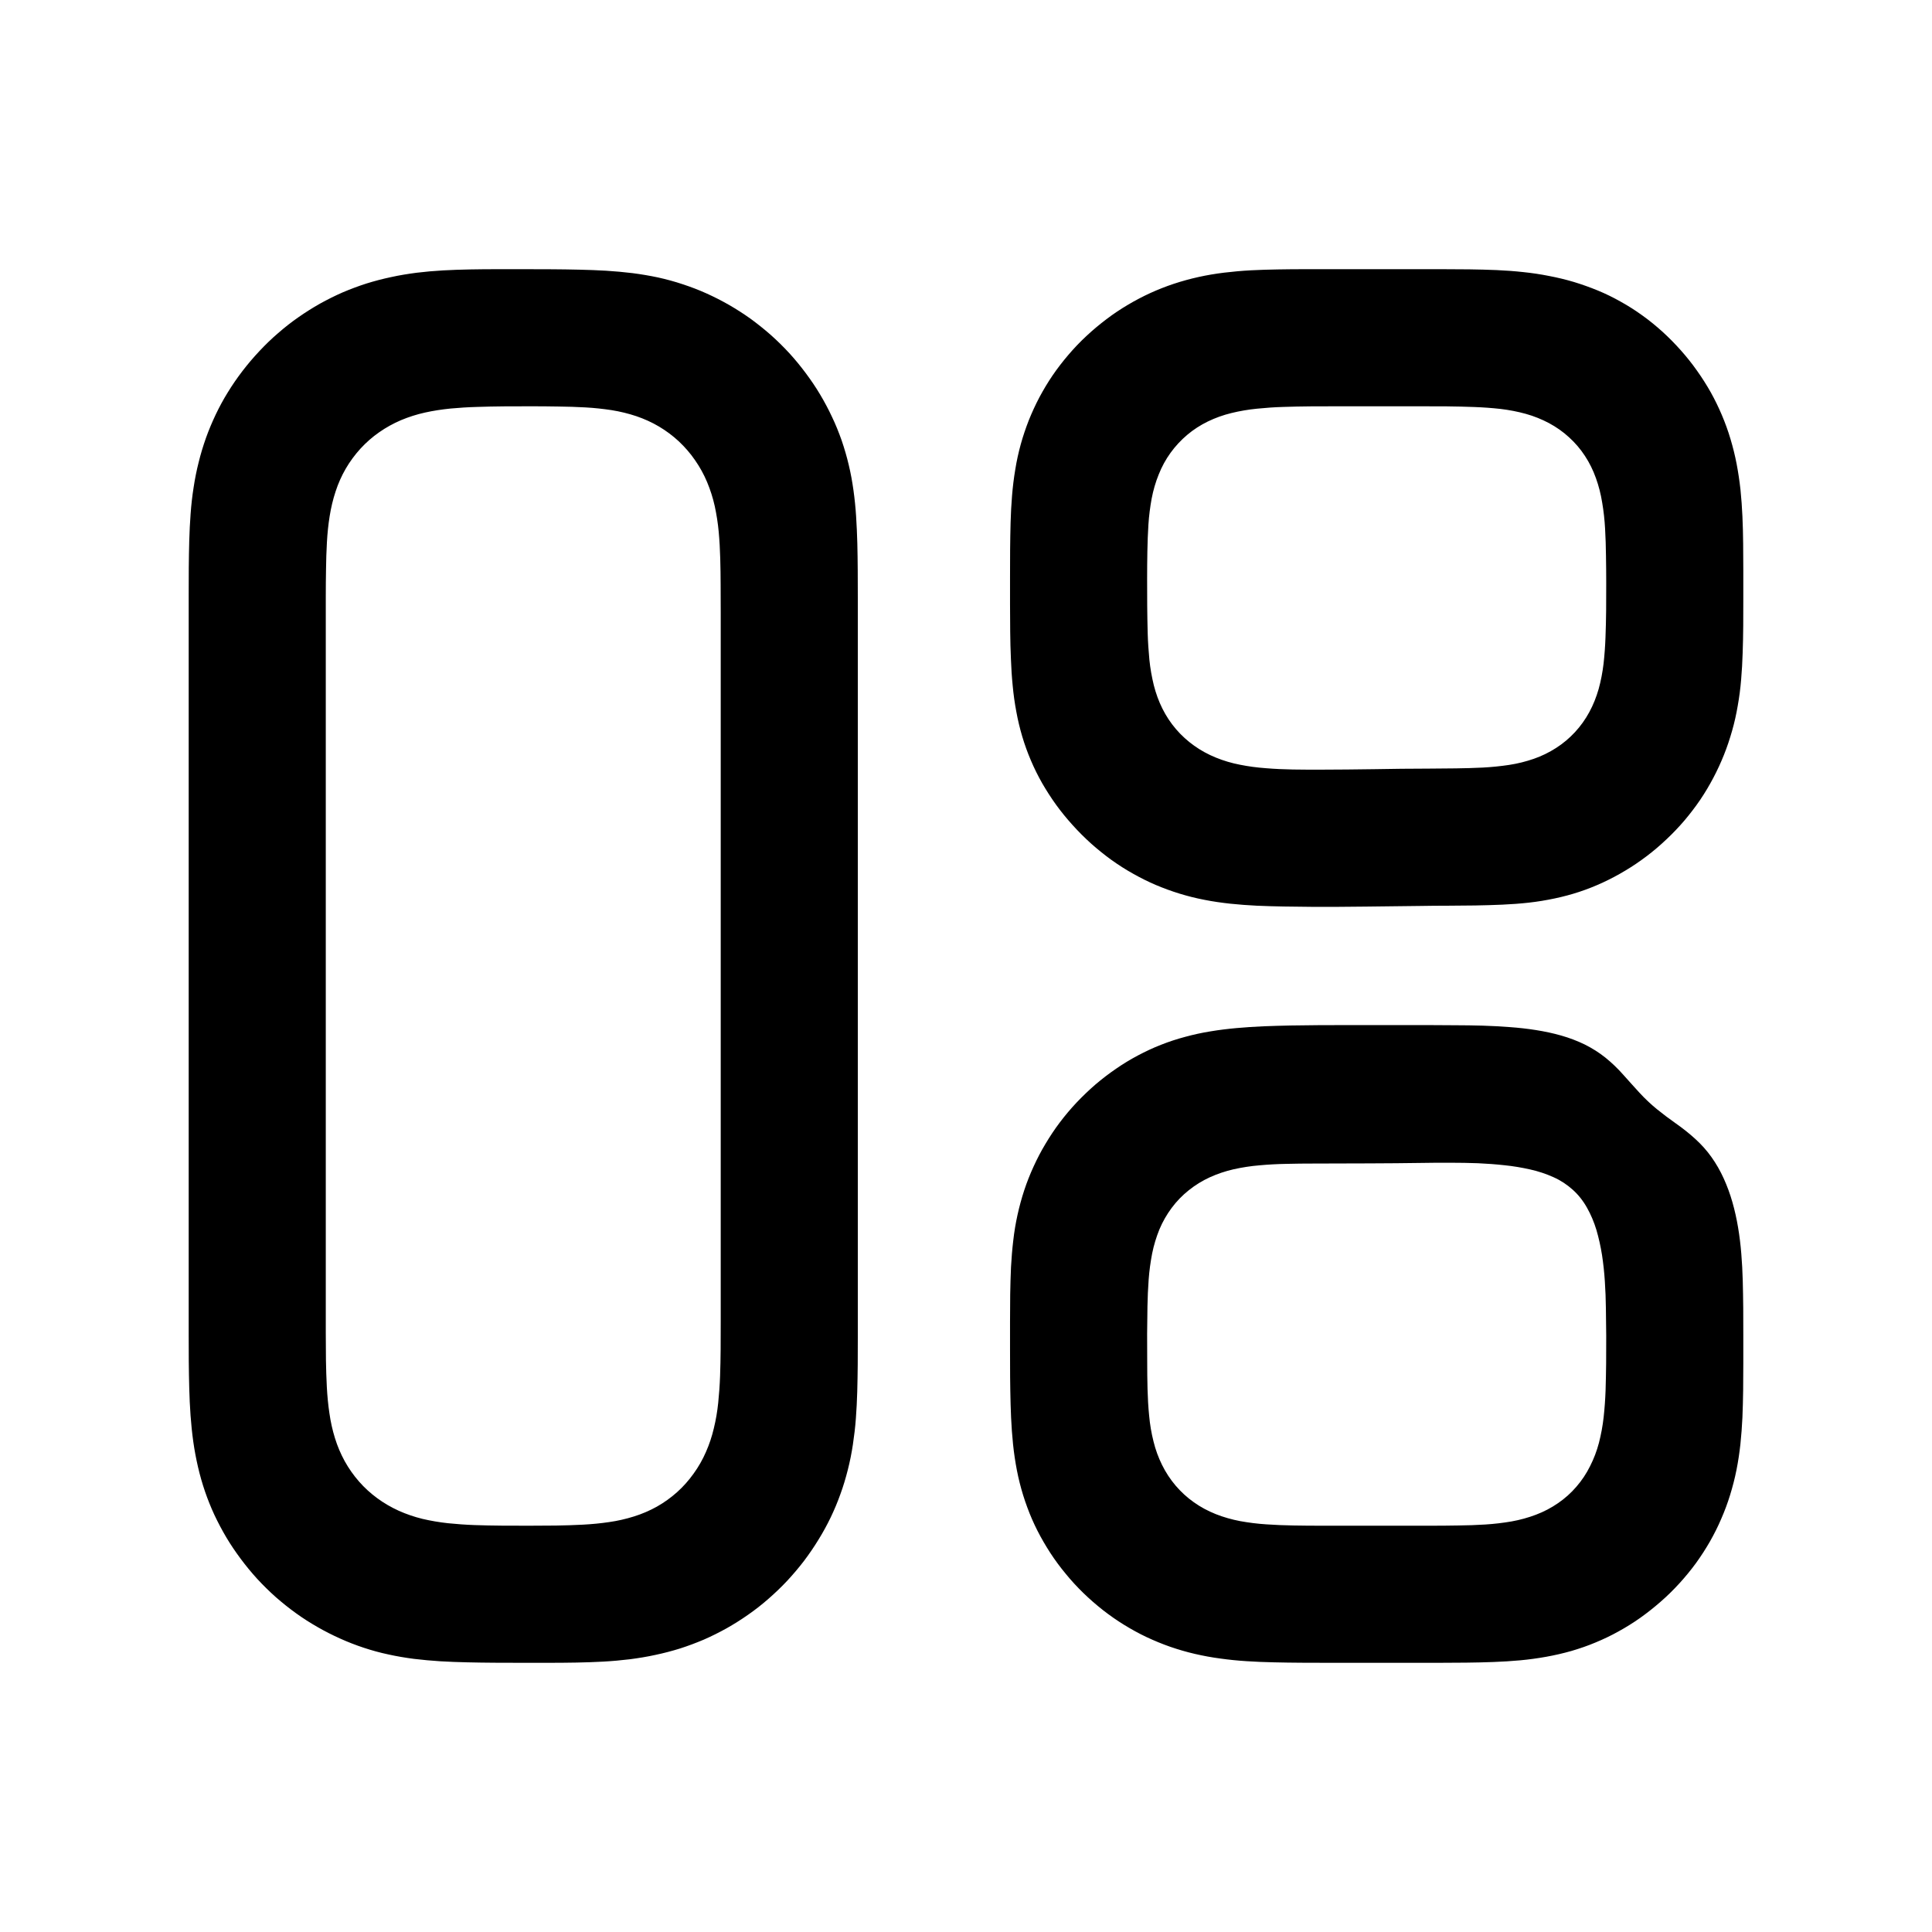
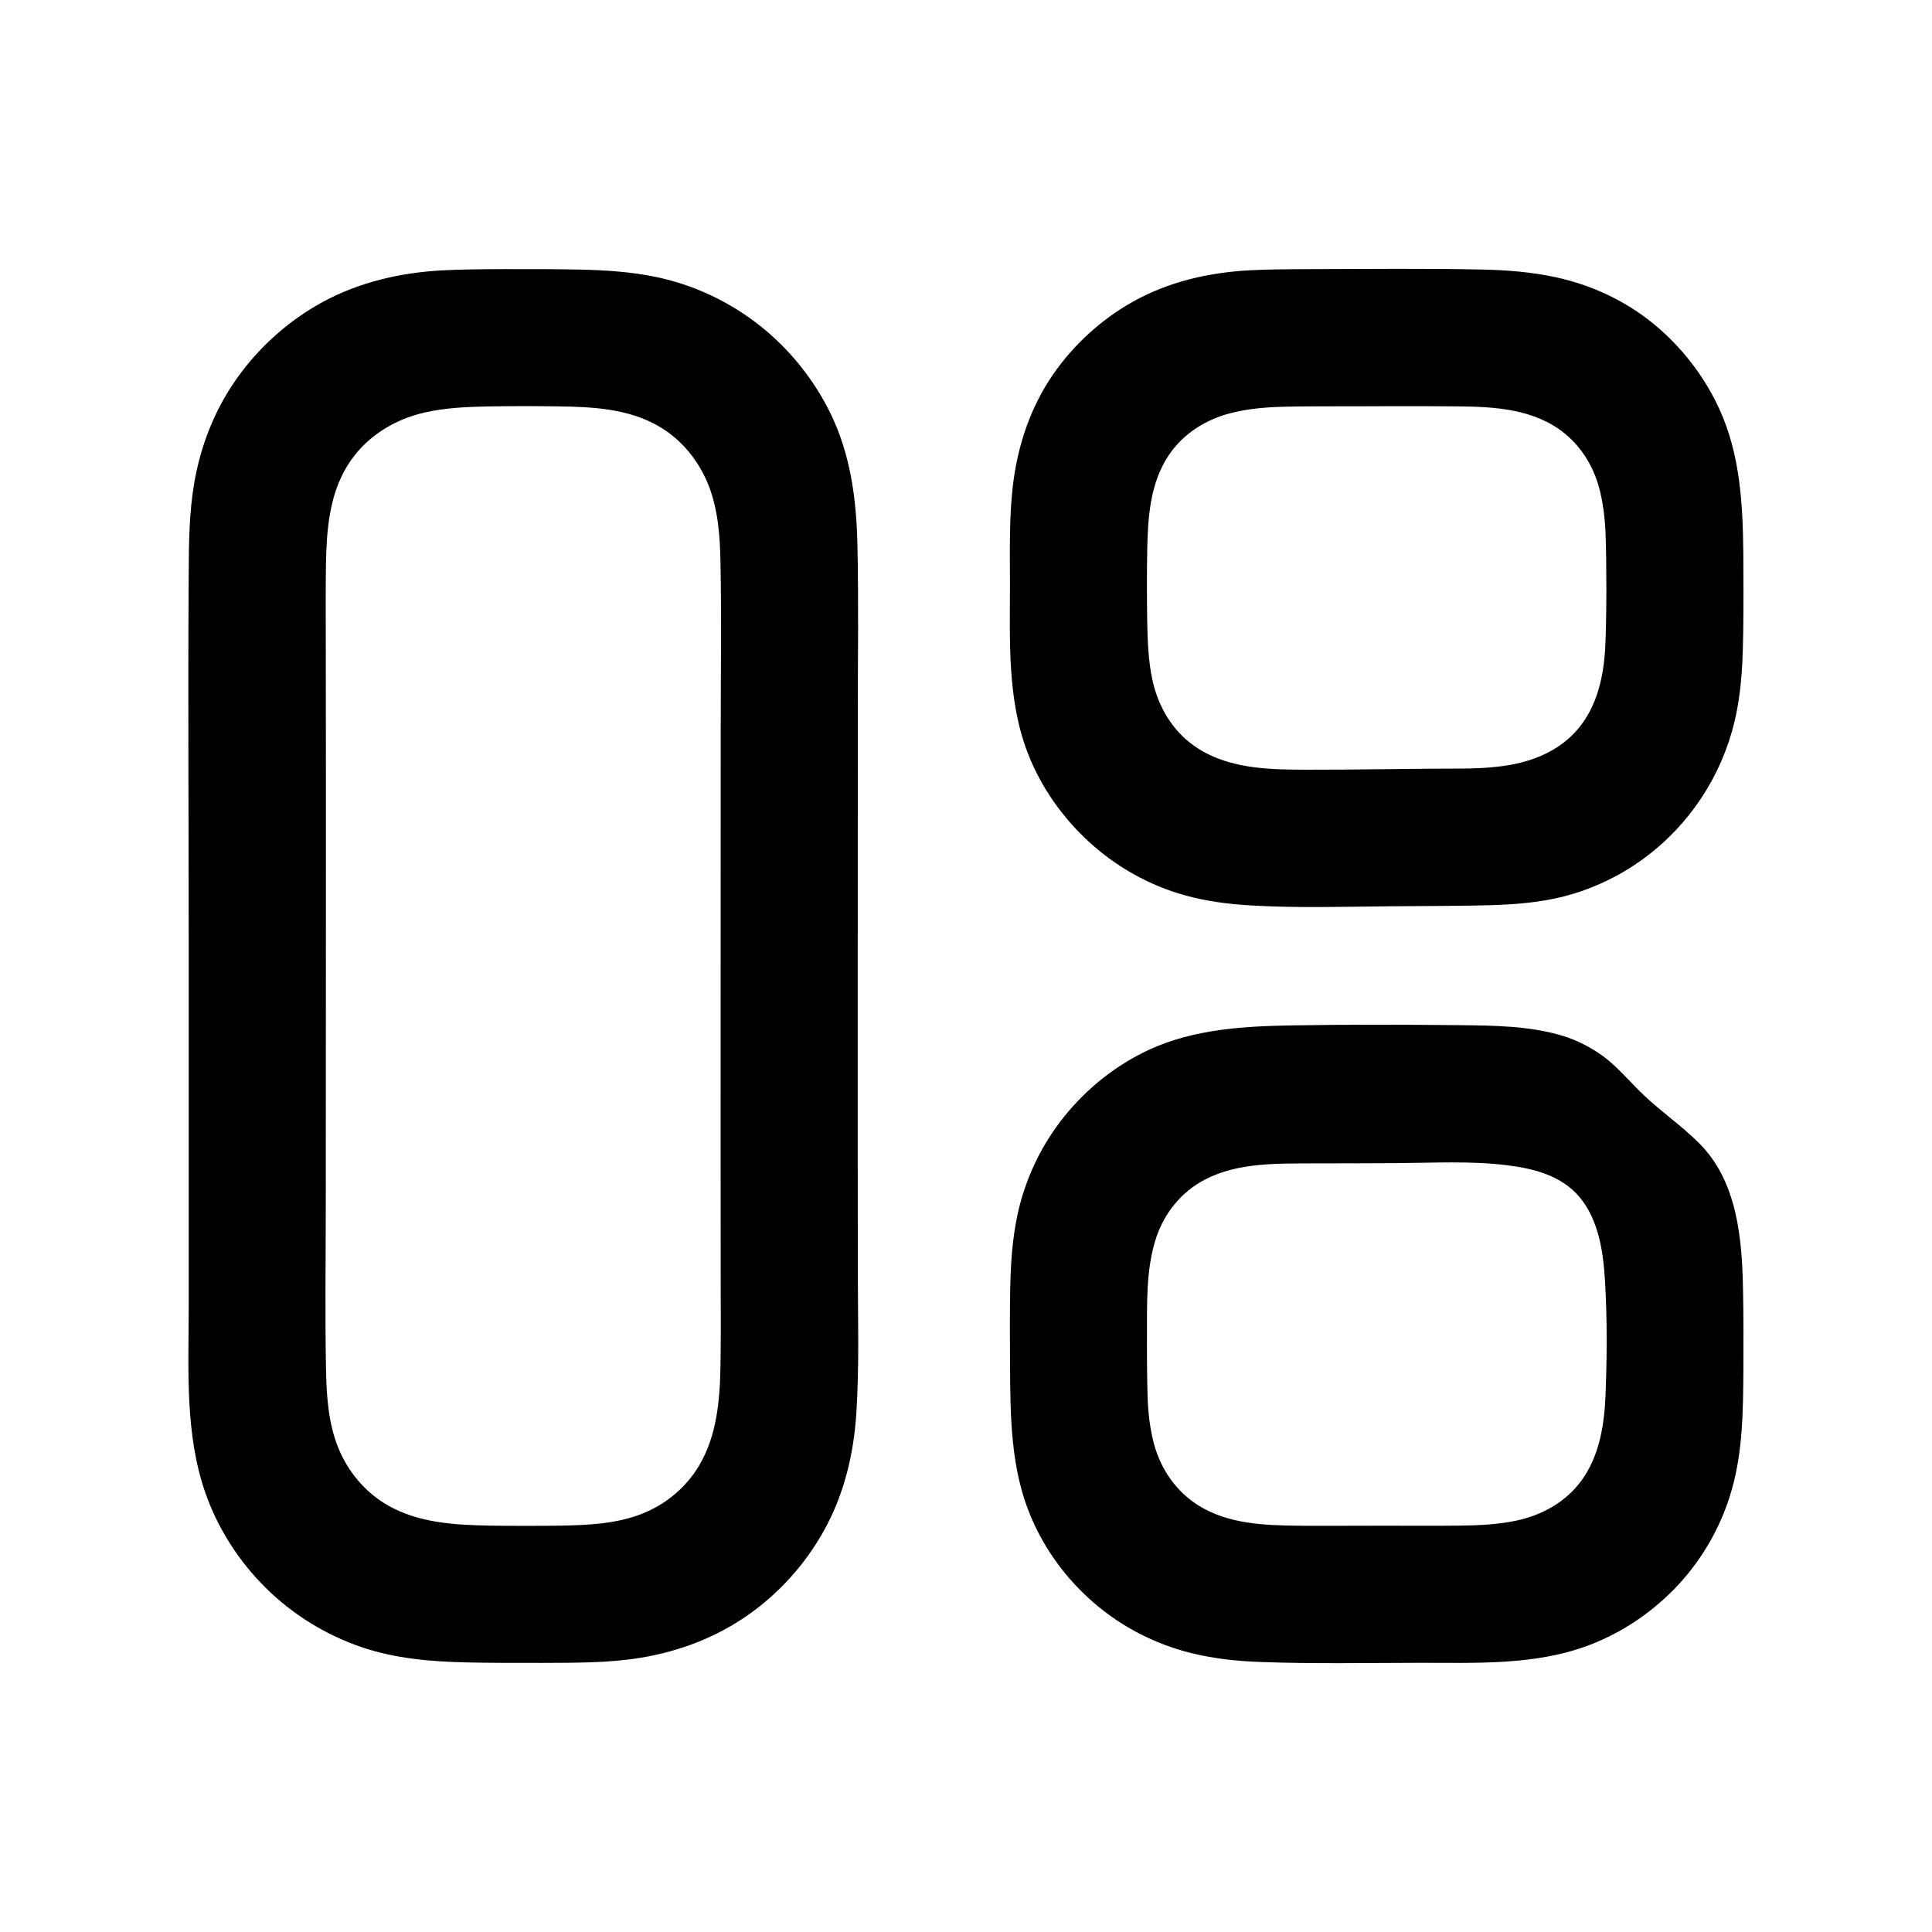
<svg xmlns="http://www.w3.org/2000/svg" width="24" height="24" viewBox="0 0 24 24" fill="none">
-   <path fill="currentColor" fill-rule="evenodd" d="M16.032 12.739C15.919 12.741 15.807 12.745 15.695 12.749C15.583 12.754 15.472 12.761 15.362 12.771C15.252 12.781 15.144 12.794 15.037 12.812C14.930 12.829 14.826 12.852 14.723 12.880C14.621 12.907 14.520 12.940 14.422 12.979C14.324 13.017 14.229 13.062 14.136 13.111C14.042 13.161 13.951 13.216 13.863 13.277C13.775 13.337 13.689 13.403 13.607 13.473C13.525 13.544 13.447 13.619 13.372 13.698C13.298 13.777 13.229 13.859 13.164 13.945C13.100 14.030 13.041 14.119 12.987 14.210C12.932 14.301 12.884 14.394 12.840 14.490C12.796 14.586 12.757 14.684 12.724 14.784C12.691 14.884 12.663 14.987 12.640 15.091C12.617 15.196 12.599 15.302 12.587 15.411C12.574 15.519 12.565 15.630 12.559 15.741C12.554 15.853 12.551 15.966 12.549 16.079C12.548 16.192 12.547 16.306 12.547 16.420C12.547 16.534 12.547 16.648 12.547 16.762C12.547 16.876 12.547 16.989 12.548 17.103C12.549 17.217 12.551 17.330 12.554 17.443C12.557 17.555 12.562 17.667 12.570 17.778C12.578 17.888 12.589 17.997 12.605 18.105C12.621 18.212 12.641 18.318 12.667 18.421C12.693 18.524 12.724 18.625 12.761 18.724C12.797 18.823 12.839 18.919 12.887 19.014C12.935 19.108 12.988 19.199 13.046 19.289C13.104 19.378 13.168 19.465 13.237 19.548C13.305 19.632 13.379 19.712 13.457 19.788C13.535 19.864 13.617 19.935 13.702 20.002C13.787 20.068 13.875 20.130 13.965 20.185C14.056 20.241 14.149 20.292 14.244 20.337C14.340 20.382 14.437 20.422 14.537 20.457C14.636 20.491 14.738 20.521 14.842 20.545C14.946 20.569 15.052 20.589 15.160 20.603C15.267 20.618 15.377 20.629 15.488 20.636C15.599 20.643 15.711 20.648 15.824 20.650C15.937 20.653 16.050 20.654 16.164 20.655C16.277 20.656 16.391 20.656 16.505 20.656C16.619 20.656 16.733 20.656 16.847 20.656C16.961 20.656 17.075 20.656 17.189 20.656C17.302 20.656 17.416 20.656 17.530 20.656C17.644 20.656 17.758 20.656 17.872 20.656C17.986 20.656 18.100 20.655 18.213 20.654C18.327 20.653 18.440 20.650 18.552 20.646C18.664 20.642 18.775 20.635 18.885 20.625C18.994 20.615 19.102 20.600 19.208 20.581C19.314 20.562 19.418 20.538 19.520 20.509C19.622 20.479 19.722 20.445 19.819 20.404C19.916 20.364 20.011 20.319 20.104 20.267C20.197 20.216 20.287 20.160 20.375 20.098C20.462 20.036 20.547 19.969 20.629 19.897C20.711 19.826 20.788 19.750 20.862 19.669C20.935 19.589 21.004 19.505 21.067 19.419C21.130 19.332 21.188 19.242 21.241 19.150C21.293 19.058 21.341 18.964 21.382 18.867C21.424 18.771 21.461 18.672 21.492 18.571C21.523 18.470 21.550 18.367 21.571 18.261C21.592 18.156 21.608 18.049 21.620 17.940C21.631 17.831 21.640 17.720 21.645 17.608C21.649 17.496 21.653 17.384 21.654 17.270C21.655 17.157 21.656 17.043 21.656 16.929C21.656 16.816 21.656 16.702 21.656 16.588C21.656 16.474 21.656 16.360 21.655 16.246C21.654 16.133 21.652 16.020 21.649 15.907C21.646 15.795 21.640 15.683 21.631 15.573C21.622 15.463 21.609 15.354 21.591 15.248C21.573 15.141 21.550 15.037 21.521 14.935C21.492 14.833 21.456 14.735 21.413 14.640C21.370 14.545 21.319 14.456 21.260 14.373C21.201 14.290 21.133 14.215 21.058 14.147C20.983 14.079 20.904 14.016 20.821 13.958C20.738 13.900 20.659 13.840 20.582 13.778C20.505 13.715 20.433 13.647 20.366 13.574C20.299 13.500 20.231 13.426 20.164 13.350C20.096 13.273 20.023 13.203 19.944 13.139C19.864 13.075 19.778 13.021 19.686 12.975C19.593 12.930 19.496 12.893 19.394 12.864C19.293 12.835 19.188 12.813 19.081 12.796C18.974 12.779 18.865 12.767 18.755 12.759C18.644 12.750 18.533 12.745 18.420 12.741C18.308 12.738 18.194 12.736 18.081 12.736C17.967 12.735 17.853 12.735 17.739 12.734C17.625 12.734 17.512 12.734 17.398 12.734C17.284 12.734 17.170 12.734 17.056 12.734C16.942 12.734 16.828 12.734 16.714 12.734C16.600 12.735 16.486 12.735 16.373 12.735C16.259 12.736 16.145 12.737 16.032 12.739Z M17.343 14.450C17.457 14.448 17.570 14.447 17.683 14.446C17.796 14.444 17.909 14.443 18.022 14.444C18.135 14.444 18.247 14.446 18.359 14.450C18.470 14.455 18.581 14.463 18.689 14.475C18.798 14.486 18.904 14.504 19.007 14.527C19.110 14.550 19.206 14.582 19.297 14.623C19.387 14.663 19.467 14.716 19.538 14.780C19.608 14.843 19.667 14.918 19.715 15.004C19.763 15.089 19.802 15.182 19.832 15.281C19.861 15.381 19.884 15.484 19.901 15.591C19.917 15.697 19.929 15.806 19.936 15.917C19.943 16.028 19.948 16.140 19.949 16.253C19.951 16.366 19.952 16.480 19.953 16.594C19.953 16.707 19.952 16.821 19.952 16.935C19.951 17.048 19.948 17.161 19.945 17.273C19.941 17.385 19.933 17.496 19.921 17.605C19.909 17.714 19.889 17.820 19.863 17.922C19.836 18.025 19.799 18.122 19.752 18.214C19.706 18.307 19.649 18.392 19.582 18.469C19.515 18.547 19.439 18.615 19.354 18.673C19.270 18.731 19.179 18.779 19.081 18.816C18.984 18.853 18.882 18.881 18.776 18.900C18.670 18.918 18.562 18.931 18.451 18.938C18.340 18.945 18.228 18.949 18.114 18.950C18.001 18.952 17.888 18.953 17.774 18.953C17.660 18.953 17.546 18.953 17.432 18.953C17.318 18.953 17.204 18.953 17.091 18.953C16.977 18.953 16.863 18.953 16.749 18.953C16.635 18.953 16.521 18.953 16.407 18.953C16.294 18.953 16.180 18.952 16.067 18.950C15.954 18.948 15.842 18.944 15.731 18.936C15.620 18.929 15.512 18.915 15.406 18.896C15.301 18.876 15.199 18.847 15.103 18.809C15.006 18.770 14.915 18.722 14.831 18.662C14.747 18.603 14.672 18.534 14.605 18.456C14.538 18.377 14.482 18.292 14.436 18.199C14.390 18.106 14.354 18.008 14.329 17.905C14.303 17.802 14.285 17.696 14.275 17.586C14.264 17.476 14.258 17.365 14.255 17.253C14.252 17.140 14.251 17.027 14.251 16.913C14.250 16.799 14.250 16.685 14.250 16.572C14.251 16.458 14.252 16.344 14.254 16.231C14.256 16.118 14.261 16.007 14.269 15.896C14.277 15.785 14.292 15.678 14.312 15.573C14.333 15.468 14.364 15.367 14.403 15.271C14.443 15.176 14.494 15.087 14.555 15.005C14.616 14.923 14.687 14.850 14.767 14.786C14.847 14.722 14.934 14.668 15.028 14.625C15.122 14.582 15.221 14.549 15.325 14.525C15.429 14.502 15.536 14.485 15.646 14.476C15.756 14.466 15.867 14.460 15.980 14.458C16.093 14.455 16.206 14.454 16.320 14.454C16.434 14.453 16.548 14.453 16.661 14.453C16.775 14.453 16.889 14.453 17.003 14.452C17.116 14.452 17.230 14.451 17.343 14.450Z M15.536 3.358C15.425 3.364 15.315 3.374 15.207 3.387C15.099 3.400 14.993 3.418 14.889 3.441C14.785 3.464 14.683 3.492 14.583 3.525C14.483 3.558 14.385 3.597 14.290 3.640C14.194 3.684 14.101 3.733 14.010 3.787C13.919 3.841 13.830 3.900 13.745 3.965C13.659 4.030 13.576 4.099 13.497 4.173C13.417 4.247 13.342 4.326 13.272 4.408C13.202 4.490 13.136 4.575 13.076 4.663C13.016 4.751 12.962 4.842 12.912 4.935C12.863 5.028 12.819 5.124 12.780 5.221C12.742 5.319 12.708 5.418 12.680 5.520C12.652 5.622 12.629 5.726 12.612 5.833C12.594 5.939 12.581 6.047 12.572 6.157C12.563 6.267 12.557 6.378 12.554 6.490C12.551 6.602 12.549 6.715 12.548 6.828C12.547 6.942 12.547 7.055 12.547 7.169C12.547 7.282 12.547 7.396 12.547 7.509C12.547 7.623 12.548 7.736 12.549 7.849C12.550 7.962 12.553 8.074 12.558 8.186C12.562 8.298 12.569 8.408 12.580 8.518C12.590 8.627 12.605 8.734 12.625 8.840C12.644 8.945 12.669 9.049 12.699 9.150C12.729 9.251 12.765 9.350 12.806 9.446C12.847 9.543 12.894 9.637 12.946 9.729C12.999 9.820 13.056 9.910 13.119 9.997C13.182 10.084 13.250 10.167 13.323 10.248C13.396 10.329 13.473 10.406 13.554 10.479C13.635 10.551 13.719 10.619 13.806 10.682C13.893 10.744 13.983 10.802 14.075 10.853C14.167 10.905 14.261 10.952 14.357 10.993C14.454 11.034 14.552 11.070 14.653 11.101C14.754 11.132 14.857 11.158 14.962 11.178C15.067 11.199 15.174 11.214 15.283 11.226C15.392 11.237 15.502 11.246 15.613 11.251C15.725 11.256 15.837 11.259 15.950 11.261C16.063 11.263 16.176 11.264 16.289 11.265C16.402 11.265 16.516 11.265 16.629 11.265C16.742 11.264 16.855 11.263 16.969 11.262C17.082 11.261 17.195 11.259 17.307 11.258C17.420 11.256 17.533 11.255 17.646 11.254C17.759 11.252 17.873 11.251 17.986 11.251C18.099 11.250 18.212 11.249 18.325 11.248C18.438 11.246 18.551 11.243 18.662 11.238C18.774 11.233 18.884 11.225 18.992 11.213C19.101 11.201 19.207 11.183 19.312 11.161C19.416 11.139 19.518 11.112 19.618 11.079C19.718 11.046 19.816 11.007 19.911 10.963C20.006 10.919 20.099 10.870 20.190 10.815C20.281 10.761 20.369 10.701 20.455 10.636C20.541 10.571 20.623 10.501 20.702 10.426C20.781 10.352 20.856 10.273 20.926 10.191C20.996 10.108 21.061 10.023 21.121 9.935C21.181 9.846 21.235 9.755 21.284 9.662C21.333 9.569 21.377 9.474 21.416 9.376C21.455 9.279 21.488 9.179 21.517 9.077C21.546 8.976 21.569 8.872 21.587 8.766C21.606 8.660 21.620 8.552 21.629 8.442C21.638 8.333 21.645 8.222 21.648 8.110C21.652 7.998 21.654 7.885 21.655 7.772C21.656 7.659 21.656 7.545 21.656 7.432C21.656 7.318 21.656 7.205 21.656 7.091C21.656 6.978 21.655 6.864 21.654 6.751C21.653 6.638 21.650 6.526 21.645 6.414C21.640 6.303 21.632 6.193 21.621 6.084C21.609 5.975 21.593 5.868 21.573 5.763C21.553 5.658 21.527 5.555 21.497 5.454C21.467 5.353 21.431 5.254 21.390 5.157C21.349 5.060 21.303 4.966 21.252 4.874C21.200 4.782 21.143 4.692 21.081 4.605C21.019 4.517 20.952 4.433 20.880 4.352C20.808 4.271 20.732 4.194 20.652 4.121C20.571 4.048 20.488 3.980 20.401 3.918C20.314 3.855 20.224 3.798 20.132 3.747C20.040 3.695 19.946 3.649 19.849 3.609C19.752 3.569 19.653 3.534 19.552 3.503C19.451 3.473 19.348 3.448 19.242 3.428C19.137 3.407 19.030 3.391 18.922 3.380C18.813 3.368 18.703 3.360 18.591 3.355C18.479 3.351 18.367 3.347 18.254 3.346C18.141 3.345 18.028 3.344 17.914 3.344C17.801 3.344 17.687 3.344 17.574 3.344C17.460 3.344 17.347 3.344 17.233 3.344C17.120 3.344 17.006 3.344 16.892 3.344C16.779 3.344 16.665 3.344 16.552 3.344C16.438 3.344 16.325 3.344 16.211 3.344C16.098 3.344 15.985 3.345 15.872 3.347C15.759 3.349 15.647 3.352 15.536 3.358Z M15.297 5.131C15.399 5.106 15.504 5.088 15.613 5.077C15.722 5.066 15.832 5.058 15.943 5.055C16.055 5.051 16.167 5.049 16.280 5.048C16.393 5.047 16.506 5.047 16.619 5.047C16.732 5.047 16.845 5.047 16.958 5.047C17.071 5.047 17.184 5.047 17.297 5.047C17.410 5.047 17.523 5.047 17.636 5.047C17.750 5.047 17.862 5.048 17.975 5.048C18.088 5.049 18.200 5.052 18.312 5.056C18.423 5.060 18.533 5.068 18.641 5.080C18.749 5.093 18.853 5.113 18.954 5.141C19.055 5.169 19.151 5.208 19.242 5.256C19.333 5.305 19.416 5.363 19.491 5.432C19.567 5.501 19.633 5.578 19.689 5.664C19.745 5.749 19.790 5.841 19.825 5.939C19.860 6.036 19.886 6.138 19.903 6.244C19.921 6.350 19.933 6.458 19.939 6.569C19.945 6.679 19.949 6.791 19.950 6.903C19.952 7.016 19.953 7.128 19.953 7.241C19.953 7.354 19.952 7.467 19.952 7.580C19.951 7.693 19.948 7.805 19.944 7.916C19.940 8.028 19.932 8.137 19.920 8.245C19.907 8.353 19.887 8.458 19.859 8.559C19.830 8.660 19.792 8.756 19.743 8.846C19.694 8.937 19.634 9.020 19.565 9.095C19.495 9.170 19.417 9.236 19.331 9.291C19.244 9.347 19.152 9.392 19.054 9.426C18.956 9.460 18.853 9.486 18.747 9.502C18.641 9.518 18.532 9.529 18.421 9.535C18.311 9.540 18.199 9.544 18.086 9.545C17.974 9.546 17.861 9.547 17.748 9.548C17.635 9.548 17.522 9.549 17.410 9.550C17.297 9.552 17.185 9.553 17.072 9.555C16.960 9.556 16.847 9.558 16.735 9.559C16.622 9.560 16.510 9.561 16.397 9.561C16.284 9.561 16.171 9.561 16.059 9.559C15.947 9.557 15.836 9.552 15.726 9.543C15.616 9.535 15.509 9.521 15.405 9.500C15.300 9.480 15.200 9.450 15.104 9.411C15.008 9.372 14.918 9.323 14.835 9.264C14.751 9.204 14.676 9.136 14.609 9.058C14.542 8.980 14.486 8.895 14.440 8.803C14.394 8.711 14.359 8.614 14.333 8.512C14.308 8.409 14.289 8.304 14.278 8.195C14.268 8.087 14.260 7.977 14.257 7.865C14.254 7.753 14.252 7.641 14.251 7.528C14.251 7.415 14.250 7.302 14.250 7.189C14.250 7.076 14.251 6.964 14.253 6.851C14.255 6.739 14.259 6.627 14.266 6.517C14.273 6.407 14.287 6.300 14.306 6.195C14.326 6.090 14.355 5.990 14.394 5.894C14.432 5.798 14.481 5.708 14.541 5.625C14.601 5.542 14.670 5.468 14.748 5.402C14.826 5.336 14.912 5.281 15.004 5.236C15.097 5.191 15.194 5.156 15.297 5.131Z M5.504 3.359C5.394 3.365 5.284 3.375 5.176 3.388C5.069 3.402 4.963 3.419 4.859 3.442C4.754 3.464 4.652 3.491 4.552 3.522C4.452 3.554 4.354 3.591 4.257 3.632C4.161 3.674 4.067 3.721 3.975 3.772C3.883 3.824 3.794 3.880 3.707 3.941C3.619 4.002 3.535 4.068 3.454 4.139C3.372 4.209 3.295 4.284 3.221 4.363C3.147 4.442 3.077 4.524 3.012 4.609C2.947 4.694 2.886 4.782 2.831 4.872C2.775 4.962 2.725 5.055 2.680 5.149C2.635 5.244 2.594 5.341 2.559 5.439C2.524 5.538 2.493 5.639 2.468 5.742C2.442 5.844 2.421 5.949 2.405 6.056C2.388 6.162 2.376 6.271 2.368 6.380C2.360 6.490 2.354 6.601 2.351 6.713C2.348 6.826 2.346 6.938 2.345 7.051C2.344 7.164 2.344 7.277 2.344 7.391C2.344 7.504 2.344 7.617 2.344 7.731C2.344 7.844 2.344 7.957 2.344 8.071C2.344 8.184 2.344 8.298 2.344 8.411C2.344 8.524 2.344 8.638 2.344 8.751C2.344 8.864 2.344 8.978 2.344 9.091C2.344 9.204 2.344 9.318 2.344 9.431C2.344 9.544 2.344 9.658 2.344 9.771C2.344 9.885 2.344 9.998 2.344 10.111C2.344 10.225 2.344 10.338 2.344 10.451C2.344 10.565 2.344 10.678 2.344 10.791C2.344 10.905 2.344 11.018 2.344 11.131C2.344 11.245 2.344 11.358 2.344 11.472C2.344 11.585 2.344 11.698 2.344 11.812C2.344 11.925 2.344 12.038 2.344 12.152C2.344 12.265 2.344 12.378 2.344 12.492C2.344 12.605 2.344 12.718 2.344 12.832C2.344 12.945 2.344 13.059 2.344 13.172C2.344 13.285 2.344 13.399 2.344 13.512C2.344 13.625 2.344 13.739 2.344 13.852C2.344 13.965 2.344 14.079 2.344 14.192C2.344 14.305 2.344 14.419 2.344 14.532C2.344 14.646 2.344 14.759 2.344 14.872C2.344 14.986 2.344 15.099 2.344 15.212C2.344 15.326 2.344 15.439 2.344 15.552C2.344 15.666 2.344 15.779 2.344 15.892C2.344 16.006 2.344 16.119 2.344 16.233C2.344 16.346 2.344 16.459 2.344 16.573C2.344 16.686 2.344 16.799 2.345 16.912C2.346 17.025 2.348 17.138 2.351 17.250C2.354 17.362 2.359 17.473 2.367 17.583C2.375 17.693 2.386 17.802 2.401 17.909C2.416 18.016 2.436 18.121 2.460 18.225C2.484 18.328 2.513 18.430 2.547 18.529C2.581 18.628 2.620 18.725 2.664 18.820C2.709 18.915 2.758 19.008 2.812 19.099C2.866 19.190 2.926 19.278 2.990 19.364C3.054 19.450 3.122 19.533 3.195 19.613C3.268 19.692 3.345 19.768 3.426 19.840C3.507 19.911 3.591 19.978 3.677 20.040C3.764 20.103 3.854 20.160 3.945 20.212C4.037 20.265 4.130 20.312 4.226 20.355C4.321 20.398 4.419 20.436 4.519 20.469C4.619 20.502 4.720 20.530 4.824 20.552C4.928 20.575 5.034 20.593 5.142 20.607C5.250 20.620 5.359 20.630 5.470 20.637C5.580 20.643 5.692 20.648 5.804 20.650C5.916 20.653 6.029 20.654 6.142 20.655C6.255 20.656 6.368 20.656 6.482 20.656C6.595 20.656 6.708 20.656 6.822 20.656C6.935 20.656 7.048 20.655 7.160 20.653C7.273 20.651 7.385 20.647 7.496 20.641C7.606 20.635 7.716 20.625 7.824 20.612C7.931 20.598 8.037 20.581 8.141 20.558C8.246 20.536 8.348 20.509 8.448 20.478C8.548 20.446 8.646 20.409 8.743 20.368C8.839 20.326 8.933 20.279 9.025 20.228C9.117 20.176 9.206 20.120 9.293 20.059C9.381 19.998 9.465 19.932 9.546 19.861C9.627 19.790 9.705 19.716 9.779 19.637C9.852 19.558 9.922 19.476 9.987 19.391C10.052 19.305 10.112 19.217 10.167 19.127C10.223 19.037 10.273 18.945 10.319 18.850C10.364 18.756 10.405 18.659 10.440 18.560C10.476 18.462 10.506 18.361 10.532 18.258C10.558 18.156 10.579 18.051 10.595 17.944C10.611 17.838 10.624 17.729 10.632 17.620C10.640 17.510 10.646 17.399 10.649 17.287C10.652 17.174 10.654 17.062 10.655 16.949C10.656 16.836 10.656 16.723 10.656 16.609C10.656 16.496 10.656 16.383 10.656 16.269C10.656 16.156 10.656 16.043 10.656 15.929C10.656 15.816 10.656 15.702 10.656 15.589C10.656 15.476 10.656 15.362 10.656 15.249C10.656 15.136 10.656 15.022 10.656 14.909C10.656 14.796 10.656 14.682 10.656 14.569C10.656 14.456 10.656 14.342 10.656 14.229C10.656 14.115 10.656 14.002 10.656 13.889C10.656 13.775 10.656 13.662 10.656 13.549C10.656 13.435 10.656 13.322 10.656 13.209C10.656 13.095 10.656 12.982 10.656 12.869C10.656 12.755 10.656 12.642 10.656 12.528C10.656 12.415 10.656 12.302 10.656 12.188C10.656 12.075 10.656 11.962 10.656 11.848C10.656 11.735 10.656 11.622 10.656 11.508C10.656 11.395 10.656 11.282 10.656 11.168C10.656 11.055 10.656 10.941 10.656 10.828C10.656 10.715 10.656 10.601 10.656 10.488C10.656 10.375 10.656 10.261 10.656 10.148C10.656 10.035 10.656 9.921 10.656 9.808C10.656 9.695 10.656 9.581 10.656 9.468C10.656 9.354 10.656 9.241 10.656 9.128C10.656 9.014 10.656 8.901 10.656 8.788C10.656 8.674 10.656 8.561 10.656 8.448C10.656 8.334 10.656 8.221 10.656 8.108C10.656 7.994 10.656 7.881 10.656 7.767C10.656 7.654 10.656 7.541 10.656 7.427C10.656 7.314 10.656 7.201 10.655 7.088C10.654 6.975 10.653 6.862 10.650 6.750C10.647 6.638 10.642 6.526 10.635 6.416C10.628 6.306 10.617 6.197 10.602 6.090C10.587 5.982 10.568 5.877 10.543 5.774C10.519 5.671 10.489 5.570 10.455 5.470C10.420 5.371 10.381 5.274 10.336 5.180C10.292 5.085 10.242 4.992 10.188 4.901C10.134 4.810 10.074 4.722 10.010 4.636C9.946 4.550 9.878 4.467 9.805 4.387C9.732 4.308 9.655 4.232 9.574 4.160C9.493 4.089 9.409 4.022 9.323 3.959C9.236 3.897 9.147 3.840 9.055 3.787C8.964 3.735 8.870 3.687 8.774 3.644C8.679 3.601 8.581 3.564 8.481 3.531C8.382 3.498 8.280 3.470 8.176 3.447C8.072 3.425 7.966 3.407 7.858 3.393C7.750 3.380 7.641 3.370 7.530 3.363C7.420 3.357 7.308 3.352 7.196 3.350C7.084 3.347 6.971 3.346 6.858 3.345C6.745 3.344 6.632 3.344 6.518 3.344C6.405 3.344 6.292 3.344 6.178 3.344C6.065 3.344 5.952 3.345 5.840 3.347C5.727 3.349 5.615 3.353 5.504 3.359Z M5.279 5.125C5.382 5.102 5.488 5.086 5.597 5.075C5.705 5.065 5.815 5.058 5.927 5.055C6.038 5.051 6.150 5.049 6.263 5.048C6.376 5.047 6.488 5.047 6.601 5.047C6.714 5.047 6.827 5.048 6.939 5.050C7.051 5.051 7.163 5.055 7.273 5.061C7.383 5.067 7.492 5.079 7.598 5.095C7.704 5.112 7.806 5.137 7.905 5.170C8.004 5.204 8.098 5.246 8.187 5.299C8.276 5.352 8.358 5.413 8.434 5.484C8.509 5.555 8.577 5.633 8.635 5.718C8.694 5.803 8.744 5.893 8.784 5.989C8.824 6.085 8.856 6.184 8.879 6.288C8.901 6.391 8.918 6.497 8.928 6.606C8.938 6.715 8.944 6.825 8.947 6.937C8.950 7.049 8.952 7.161 8.952 7.274C8.953 7.386 8.953 7.499 8.953 7.612C8.953 7.725 8.953 7.838 8.953 7.951C8.953 8.064 8.953 8.177 8.953 8.290C8.953 8.403 8.953 8.516 8.953 8.628C8.953 8.741 8.953 8.854 8.953 8.967C8.953 9.080 8.953 9.193 8.953 9.306C8.953 9.419 8.953 9.532 8.953 9.645C8.953 9.758 8.953 9.871 8.953 9.984C8.953 10.097 8.953 10.210 8.953 10.322C8.953 10.435 8.953 10.548 8.953 10.661C8.953 10.774 8.953 10.887 8.953 11.000C8.953 11.113 8.953 11.226 8.953 11.339C8.953 11.452 8.953 11.565 8.953 11.678C8.953 11.791 8.953 11.904 8.953 12.017C8.953 12.129 8.953 12.242 8.953 12.355C8.953 12.468 8.953 12.581 8.953 12.694C8.953 12.807 8.953 12.920 8.953 13.033C8.953 13.146 8.953 13.259 8.953 13.372C8.953 13.485 8.953 13.598 8.953 13.711C8.953 13.823 8.953 13.936 8.953 14.049C8.953 14.162 8.953 14.275 8.953 14.388C8.953 14.501 8.953 14.614 8.953 14.727C8.953 14.840 8.953 14.953 8.953 15.066C8.953 15.179 8.953 15.292 8.953 15.405C8.953 15.518 8.953 15.630 8.953 15.743C8.953 15.856 8.953 15.969 8.953 16.082C8.953 16.195 8.953 16.308 8.953 16.421C8.953 16.534 8.952 16.647 8.952 16.759C8.951 16.872 8.949 16.984 8.945 17.095C8.941 17.207 8.933 17.316 8.922 17.425C8.911 17.533 8.893 17.638 8.868 17.741C8.844 17.844 8.811 17.943 8.769 18.038C8.728 18.132 8.677 18.222 8.616 18.306C8.556 18.390 8.488 18.467 8.411 18.536C8.334 18.605 8.250 18.665 8.160 18.716C8.070 18.766 7.975 18.807 7.875 18.838C7.776 18.869 7.673 18.893 7.566 18.908C7.459 18.924 7.351 18.934 7.240 18.940C7.130 18.946 7.018 18.949 6.906 18.951C6.794 18.952 6.681 18.953 6.568 18.953C6.455 18.953 6.343 18.952 6.230 18.952C6.117 18.951 6.005 18.949 5.894 18.945C5.783 18.941 5.673 18.933 5.565 18.922C5.456 18.910 5.351 18.892 5.248 18.868C5.146 18.843 5.047 18.809 4.953 18.767C4.859 18.724 4.770 18.673 4.686 18.611C4.603 18.550 4.527 18.481 4.459 18.403C4.391 18.325 4.332 18.241 4.282 18.151C4.232 18.060 4.192 17.965 4.161 17.865C4.130 17.765 4.107 17.662 4.092 17.555C4.076 17.449 4.066 17.340 4.060 17.230C4.054 17.119 4.051 17.007 4.049 16.895C4.048 16.783 4.047 16.670 4.047 16.557C4.047 16.444 4.047 16.331 4.047 16.219C4.047 16.106 4.047 15.993 4.047 15.880C4.047 15.767 4.047 15.654 4.047 15.541C4.047 15.428 4.047 15.315 4.047 15.202C4.047 15.089 4.047 14.976 4.047 14.863C4.047 14.750 4.047 14.637 4.047 14.525C4.047 14.412 4.047 14.299 4.047 14.186C4.047 14.073 4.047 13.960 4.047 13.847C4.047 13.734 4.047 13.621 4.047 13.508C4.047 13.395 4.047 13.282 4.047 13.169C4.047 13.056 4.047 12.943 4.047 12.830C4.047 12.718 4.047 12.605 4.047 12.492C4.047 12.379 4.047 12.266 4.047 12.153C4.047 12.040 4.047 11.927 4.047 11.814C4.047 11.701 4.047 11.588 4.047 11.475C4.047 11.362 4.047 11.249 4.047 11.136C4.047 11.024 4.047 10.911 4.047 10.798C4.047 10.685 4.047 10.572 4.047 10.459C4.047 10.346 4.047 10.233 4.047 10.120C4.047 10.007 4.047 9.894 4.047 9.781C4.047 9.668 4.047 9.555 4.047 9.442C4.047 9.329 4.047 9.217 4.047 9.104C4.047 8.991 4.047 8.878 4.047 8.765C4.047 8.652 4.047 8.539 4.047 8.426C4.047 8.313 4.047 8.200 4.047 8.087C4.047 7.974 4.047 7.861 4.047 7.748C4.047 7.635 4.047 7.523 4.047 7.410C4.047 7.297 4.048 7.184 4.050 7.072C4.051 6.960 4.055 6.848 4.061 6.738C4.067 6.627 4.078 6.519 4.095 6.413C4.112 6.307 4.136 6.204 4.169 6.105C4.201 6.006 4.243 5.912 4.295 5.822C4.347 5.733 4.408 5.650 4.478 5.573C4.548 5.497 4.625 5.429 4.710 5.370C4.794 5.311 4.885 5.261 4.980 5.220C5.076 5.180 5.175 5.148 5.279 5.125Z" />
+   <path fill="currentColor" fill-rule="evenodd" d="M16.032 12.738C15.436 12.749 14.831 12.786 14.281 13.037C13.870 13.226 13.505 13.516 13.222 13.868C12.935 14.224 12.734 14.647 12.639 15.093C12.575 15.394 12.555 15.701 12.549 16.008C12.544 16.268 12.544 16.649 12.547 16.963C12.551 17.599 12.554 18.246 12.806 18.841C12.981 19.257 13.257 19.628 13.600 19.921C13.946 20.217 14.360 20.428 14.802 20.536C15.085 20.606 15.375 20.636 15.665 20.646C16.320 20.670 16.977 20.657 17.633 20.656C18.338 20.655 19.071 20.691 19.742 20.436C20.166 20.275 20.548 20.012 20.856 19.679C21.162 19.346 21.388 18.943 21.512 18.508C21.649 18.029 21.653 17.531 21.657 17.037C21.659 16.730 21.659 16.326 21.653 16.047C21.642 15.401 21.588 14.677 21.102 14.196C20.893 13.989 20.650 13.819 20.435 13.619C20.242 13.439 20.075 13.222 19.853 13.078C19.717 12.989 19.576 12.918 19.421 12.870C19.008 12.743 18.563 12.740 18.135 12.735C17.434 12.728 16.732 12.726 16.032 12.738ZM17.343 14.449C17.801 14.446 18.266 14.419 18.722 14.475C19.055 14.516 19.403 14.605 19.626 14.876C19.861 15.161 19.917 15.557 19.938 15.913C19.966 16.386 19.963 16.865 19.944 17.338C19.929 17.708 19.866 18.092 19.642 18.397C19.450 18.657 19.161 18.819 18.849 18.887C18.608 18.940 18.360 18.949 18.114 18.952C17.873 18.955 17.508 18.953 17.134 18.953C16.759 18.953 16.374 18.956 16.116 18.953C15.698 18.948 15.254 18.930 14.889 18.702C14.615 18.532 14.425 18.259 14.339 17.950C14.286 17.757 14.263 17.558 14.256 17.358C14.250 17.173 14.247 16.882 14.248 16.614C14.250 16.201 14.232 15.765 14.365 15.368C14.468 15.063 14.678 14.806 14.963 14.656C15.375 14.439 15.862 14.455 16.313 14.452C16.596 14.451 16.990 14.452 17.343 14.449ZM15.536 3.357C15.028 3.383 14.529 3.495 14.082 3.743C13.682 3.966 13.334 4.283 13.075 4.661C12.813 5.045 12.660 5.484 12.594 5.943C12.533 6.375 12.546 6.818 12.546 7.254C12.546 7.955 12.510 8.687 12.767 9.354C12.931 9.779 13.199 10.158 13.535 10.464C13.872 10.772 14.280 11.000 14.720 11.122C14.984 11.195 15.255 11.231 15.528 11.247C16.111 11.282 16.698 11.263 17.282 11.258C17.657 11.255 18.050 11.254 18.331 11.249C18.662 11.243 18.993 11.230 19.318 11.161C19.761 11.066 20.177 10.865 20.529 10.580C21.070 10.143 21.441 9.522 21.574 8.840C21.638 8.513 21.650 8.180 21.655 7.847C21.659 7.562 21.659 7.153 21.656 6.853C21.649 6.253 21.615 5.652 21.366 5.098C21.179 4.682 20.892 4.310 20.539 4.021C20.187 3.734 19.770 3.540 19.327 3.444C19.021 3.378 18.709 3.354 18.396 3.348C17.702 3.334 17.006 3.341 16.312 3.343C15.977 3.344 15.728 3.347 15.536 3.357ZM15.295 5.130C15.516 5.074 15.745 5.057 15.973 5.052C16.180 5.047 16.485 5.047 16.851 5.047C17.216 5.046 17.643 5.044 17.939 5.047C18.394 5.050 18.886 5.043 19.290 5.282C19.571 5.448 19.767 5.720 19.857 6.032C19.913 6.226 19.936 6.428 19.945 6.629C19.952 6.811 19.955 7.090 19.955 7.358C19.954 7.627 19.949 7.884 19.940 8.056C19.920 8.410 19.838 8.774 19.605 9.052C19.392 9.306 19.090 9.441 18.770 9.500C18.444 9.560 18.105 9.545 17.775 9.549C17.462 9.552 17.045 9.557 16.704 9.560C16.363 9.562 16.098 9.563 15.910 9.557C15.531 9.544 15.138 9.485 14.824 9.258C14.559 9.067 14.391 8.779 14.319 8.462C14.265 8.220 14.256 7.971 14.251 7.724C14.247 7.477 14.246 7.099 14.251 6.850C14.258 6.441 14.283 6.010 14.516 5.659C14.697 5.387 14.980 5.209 15.295 5.130ZM5.504 3.358C4.982 3.385 4.467 3.502 4.006 3.753C3.588 3.981 3.224 4.306 2.947 4.694C2.669 5.084 2.492 5.534 2.412 6.005C2.349 6.376 2.346 6.753 2.344 7.128C2.334 8.641 2.344 10.155 2.344 11.669C2.344 13.200 2.344 14.732 2.344 16.263C2.343 17.023 2.297 17.815 2.551 18.544C2.706 18.988 2.966 19.393 3.300 19.724C3.636 20.057 4.048 20.311 4.496 20.463C4.913 20.604 5.354 20.641 5.792 20.651C6.053 20.657 6.425 20.658 6.737 20.657C7.144 20.655 7.557 20.660 7.960 20.593C8.440 20.514 8.895 20.341 9.294 20.061C9.684 19.787 10.009 19.424 10.239 19.007C10.487 18.560 10.605 18.062 10.638 17.554C10.675 16.965 10.657 16.370 10.656 15.780C10.653 13.480 10.656 11.181 10.656 8.881C10.656 8.176 10.667 7.469 10.651 6.764C10.639 6.204 10.566 5.650 10.320 5.142C10.112 4.714 9.806 4.334 9.433 4.040C9.061 3.748 8.624 3.541 8.161 3.443C7.848 3.377 7.528 3.356 7.208 3.349C6.946 3.343 6.575 3.342 6.263 3.343C5.951 3.344 5.699 3.348 5.504 3.358ZM5.277 5.124C5.533 5.066 5.795 5.054 6.056 5.049C6.304 5.044 6.673 5.044 6.929 5.048C7.361 5.054 7.812 5.075 8.193 5.301C8.473 5.466 8.681 5.726 8.801 6.026C8.920 6.327 8.944 6.658 8.950 6.979C8.964 7.671 8.953 8.364 8.953 9.057C8.953 11.364 8.950 13.671 8.953 15.979C8.954 16.355 8.955 16.720 8.950 16.966C8.943 17.390 8.906 17.833 8.685 18.205C8.519 18.485 8.262 18.695 7.959 18.811C7.643 18.931 7.296 18.946 6.962 18.952C6.716 18.956 6.346 18.956 6.090 18.952C5.653 18.944 5.197 18.920 4.811 18.696C4.530 18.532 4.318 18.276 4.198 17.975C4.078 17.672 4.056 17.338 4.050 17.015C4.036 16.324 4.047 15.631 4.047 14.939C4.047 12.632 4.051 10.325 4.047 8.017C4.046 7.638 4.045 7.265 4.049 7.016C4.056 6.596 4.088 6.159 4.311 5.792C4.523 5.442 4.883 5.212 5.277 5.124Z" />
</svg>
